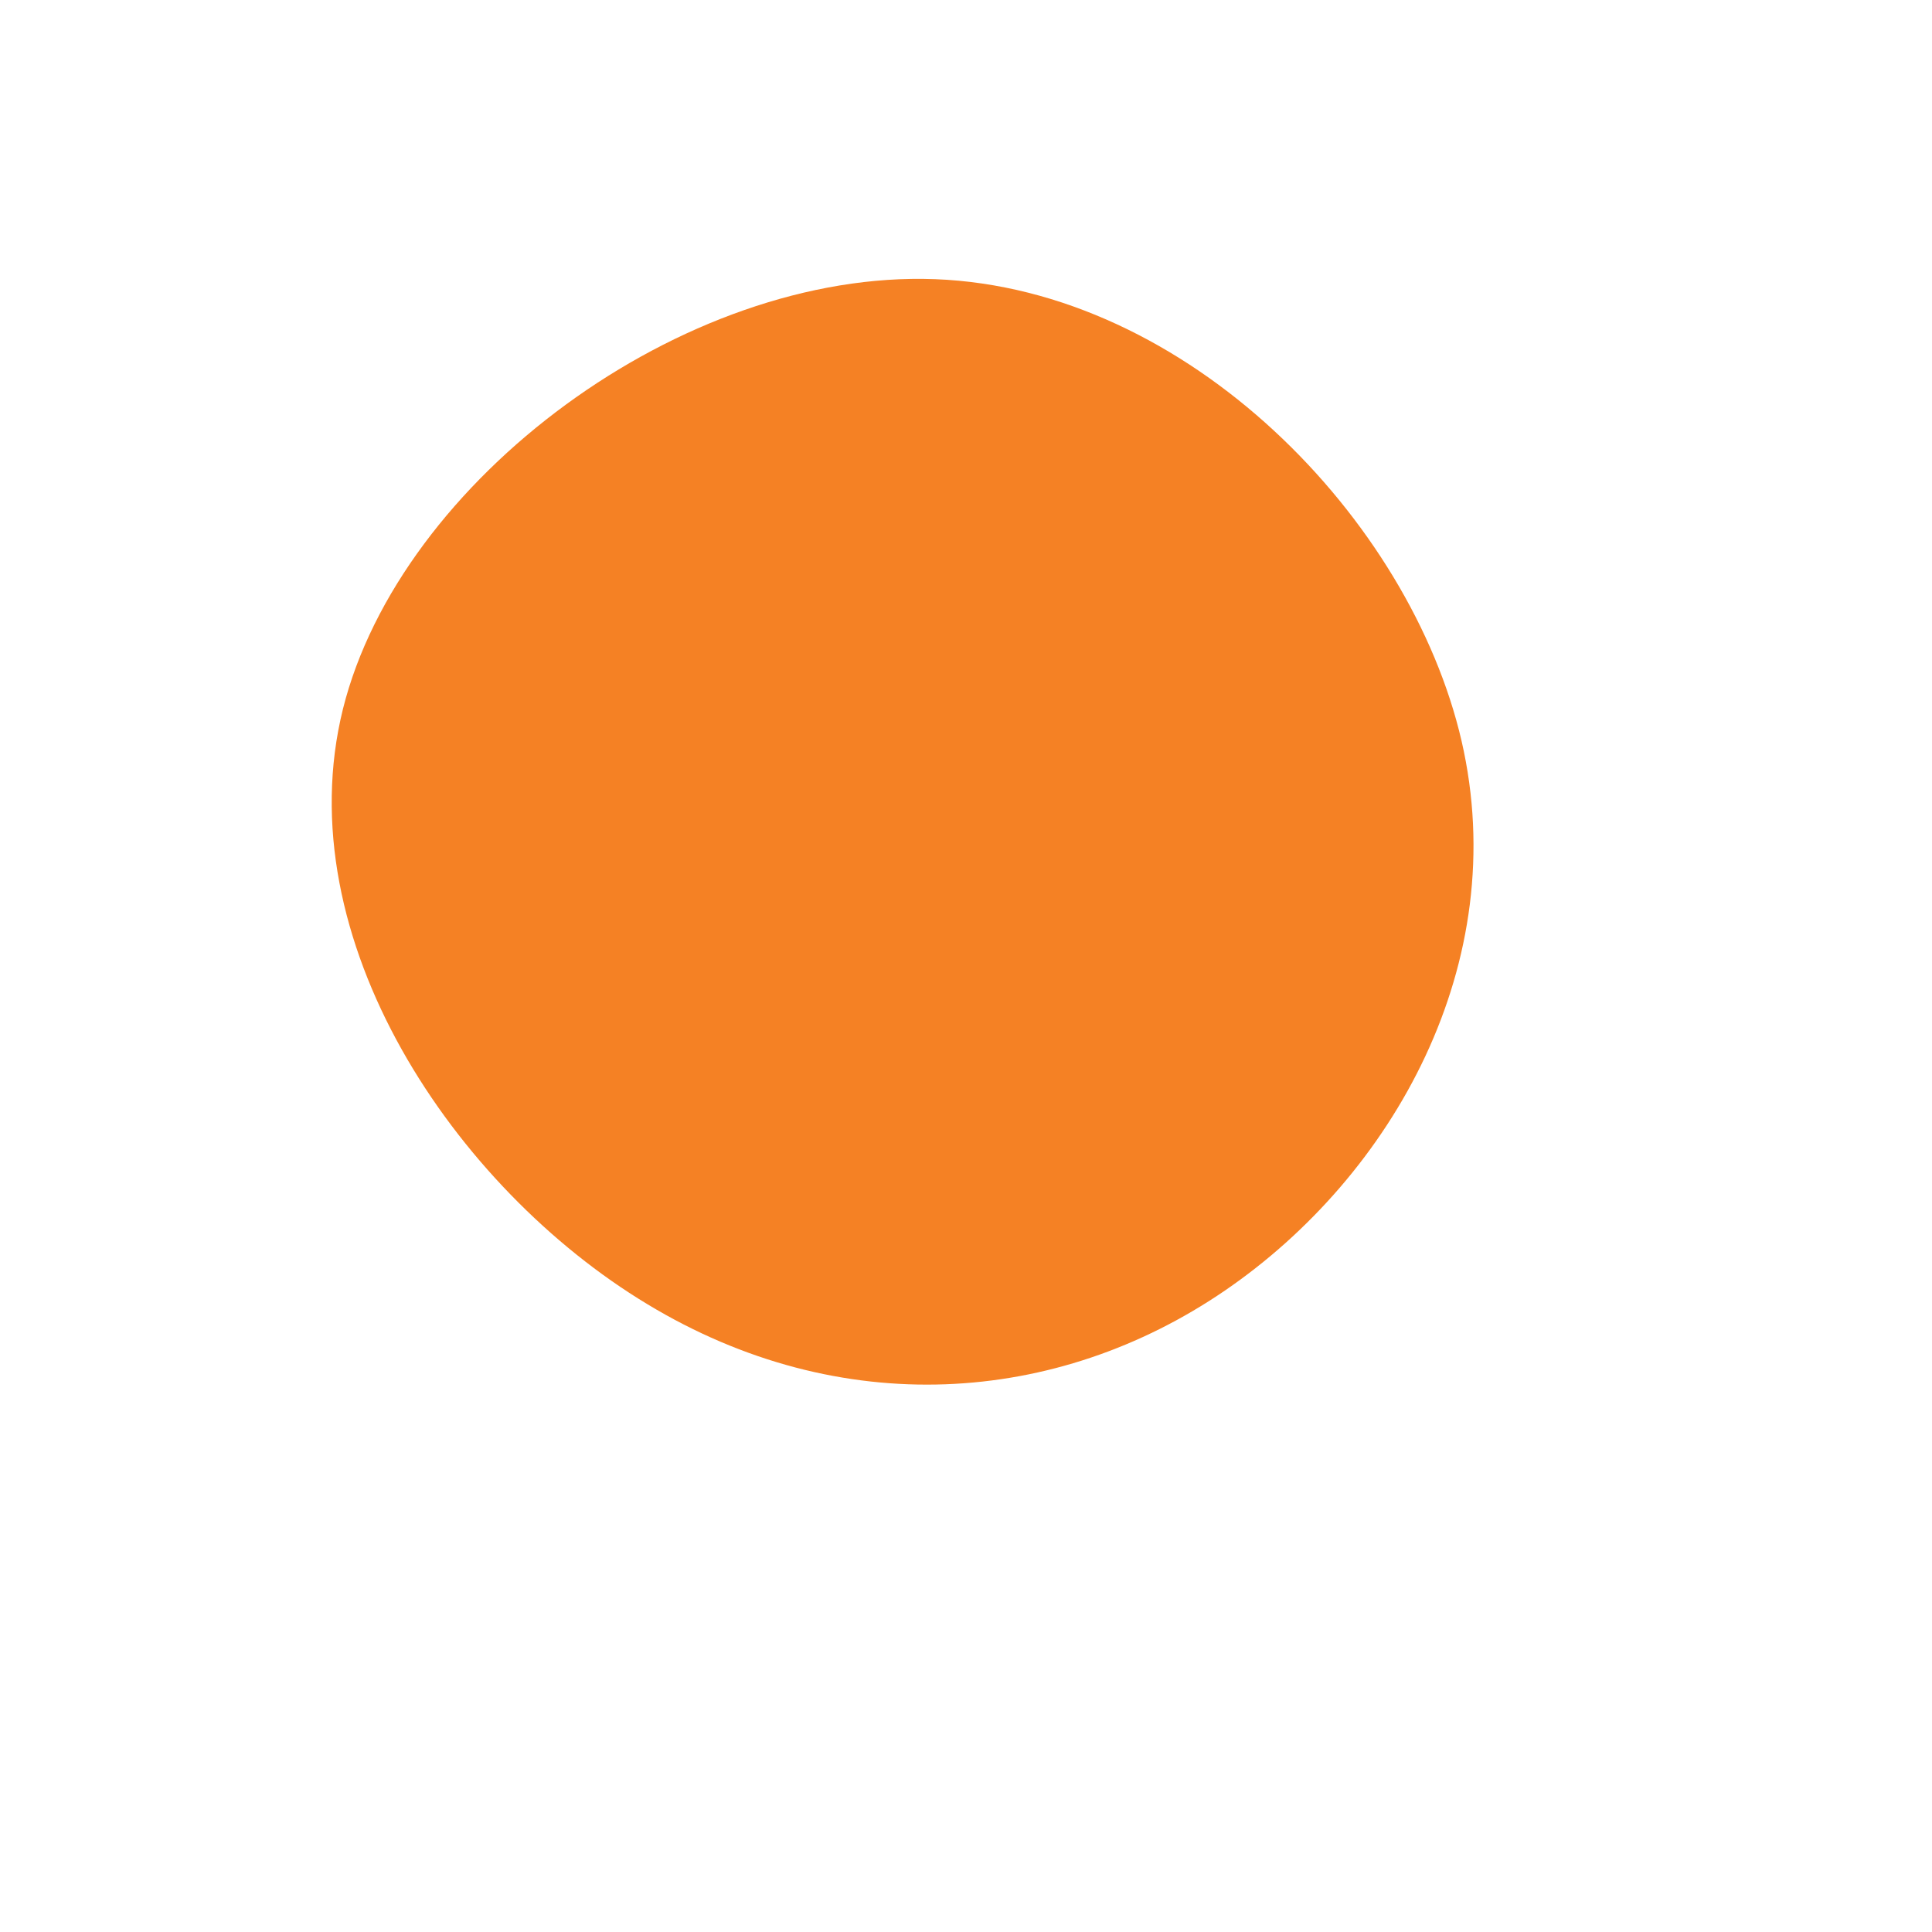
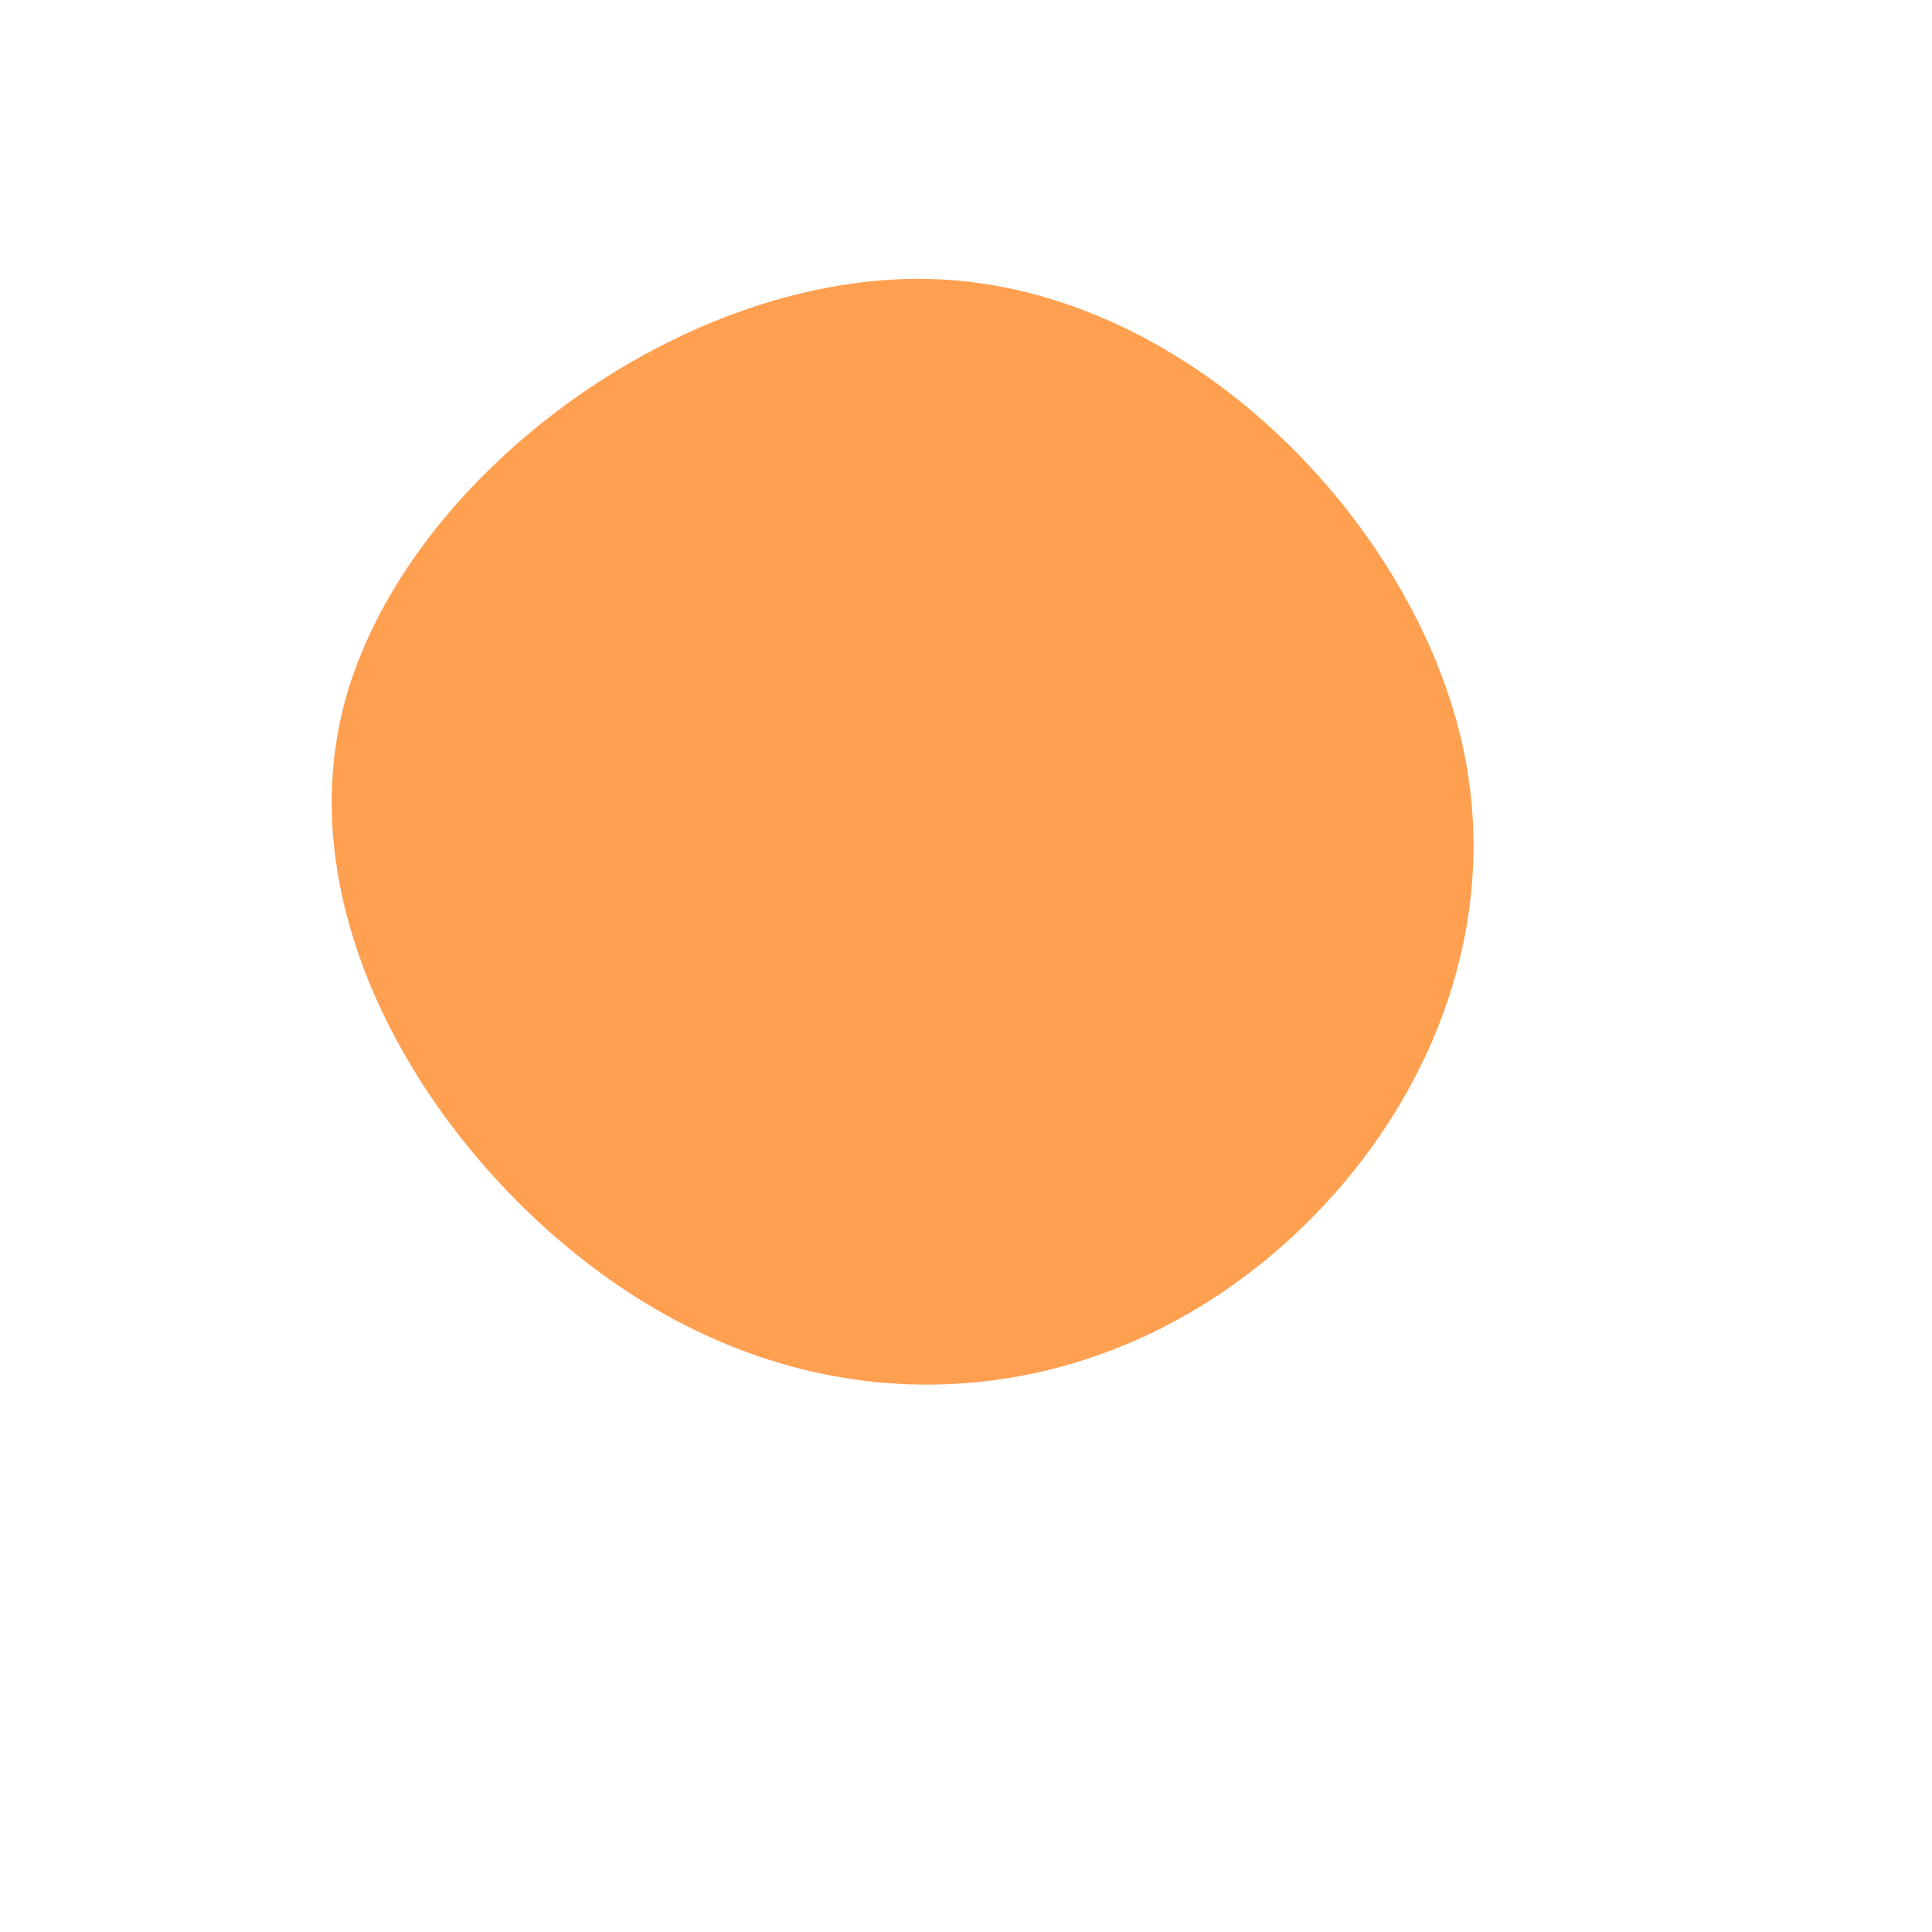
<svg xmlns="http://www.w3.org/2000/svg" viewBox="0 0 200 200">
-   <path fill="#F58124" d="M51.3,-23.3C56.6,-0.3,44.2,21.7,26.8,33.6C9.4,45.5,-13,47.1,-33,35C-52.9,23,-70.4,-2.8,-64.5,-26.6C-58.6,-50.3,-29.3,-72.1,-3.2,-71.1C23,-70.1,46,-46.2,51.3,-23.3Z" transform="translate(100 100)" />
+   <path fill="#ff9f50" d="M51.3,-23.3C56.6,-0.3,44.2,21.7,26.8,33.6C9.4,45.5,-13,47.1,-33,35C-52.9,23,-70.4,-2.8,-64.5,-26.6C-58.6,-50.3,-29.3,-72.1,-3.2,-71.1C23,-70.1,46,-46.2,51.3,-23.3Z" transform="translate(100 100)" />
</svg>
